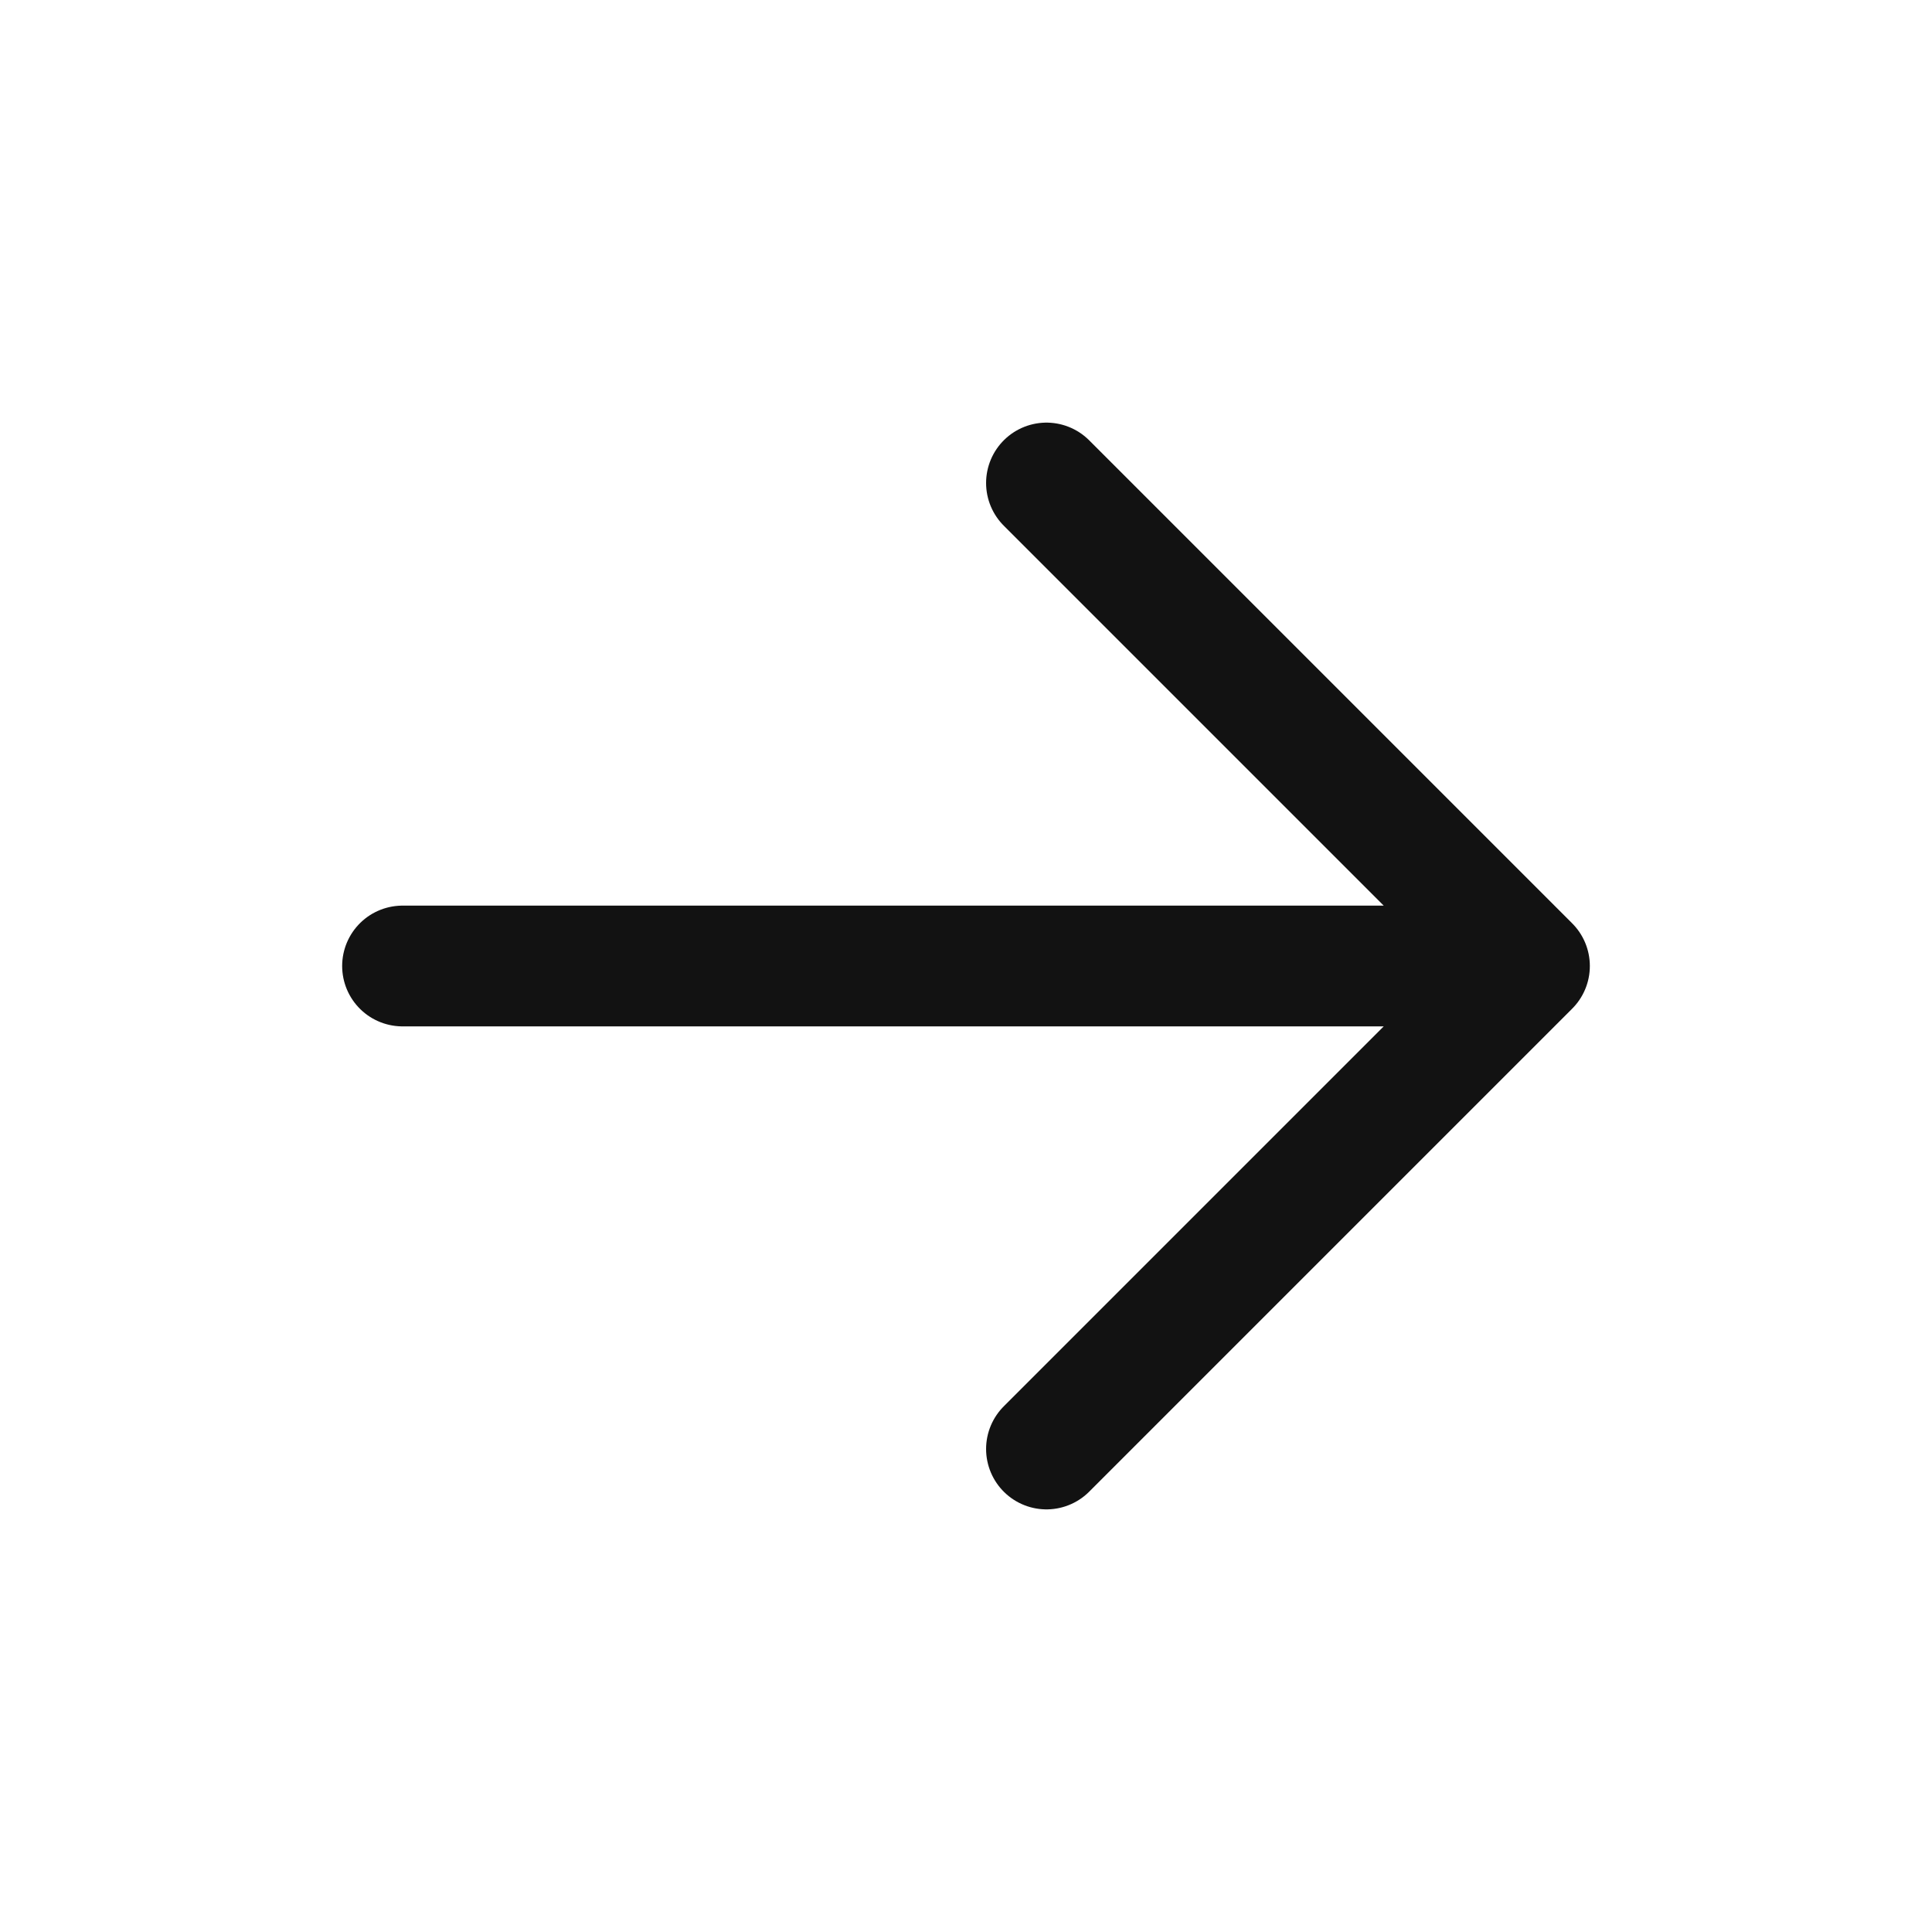
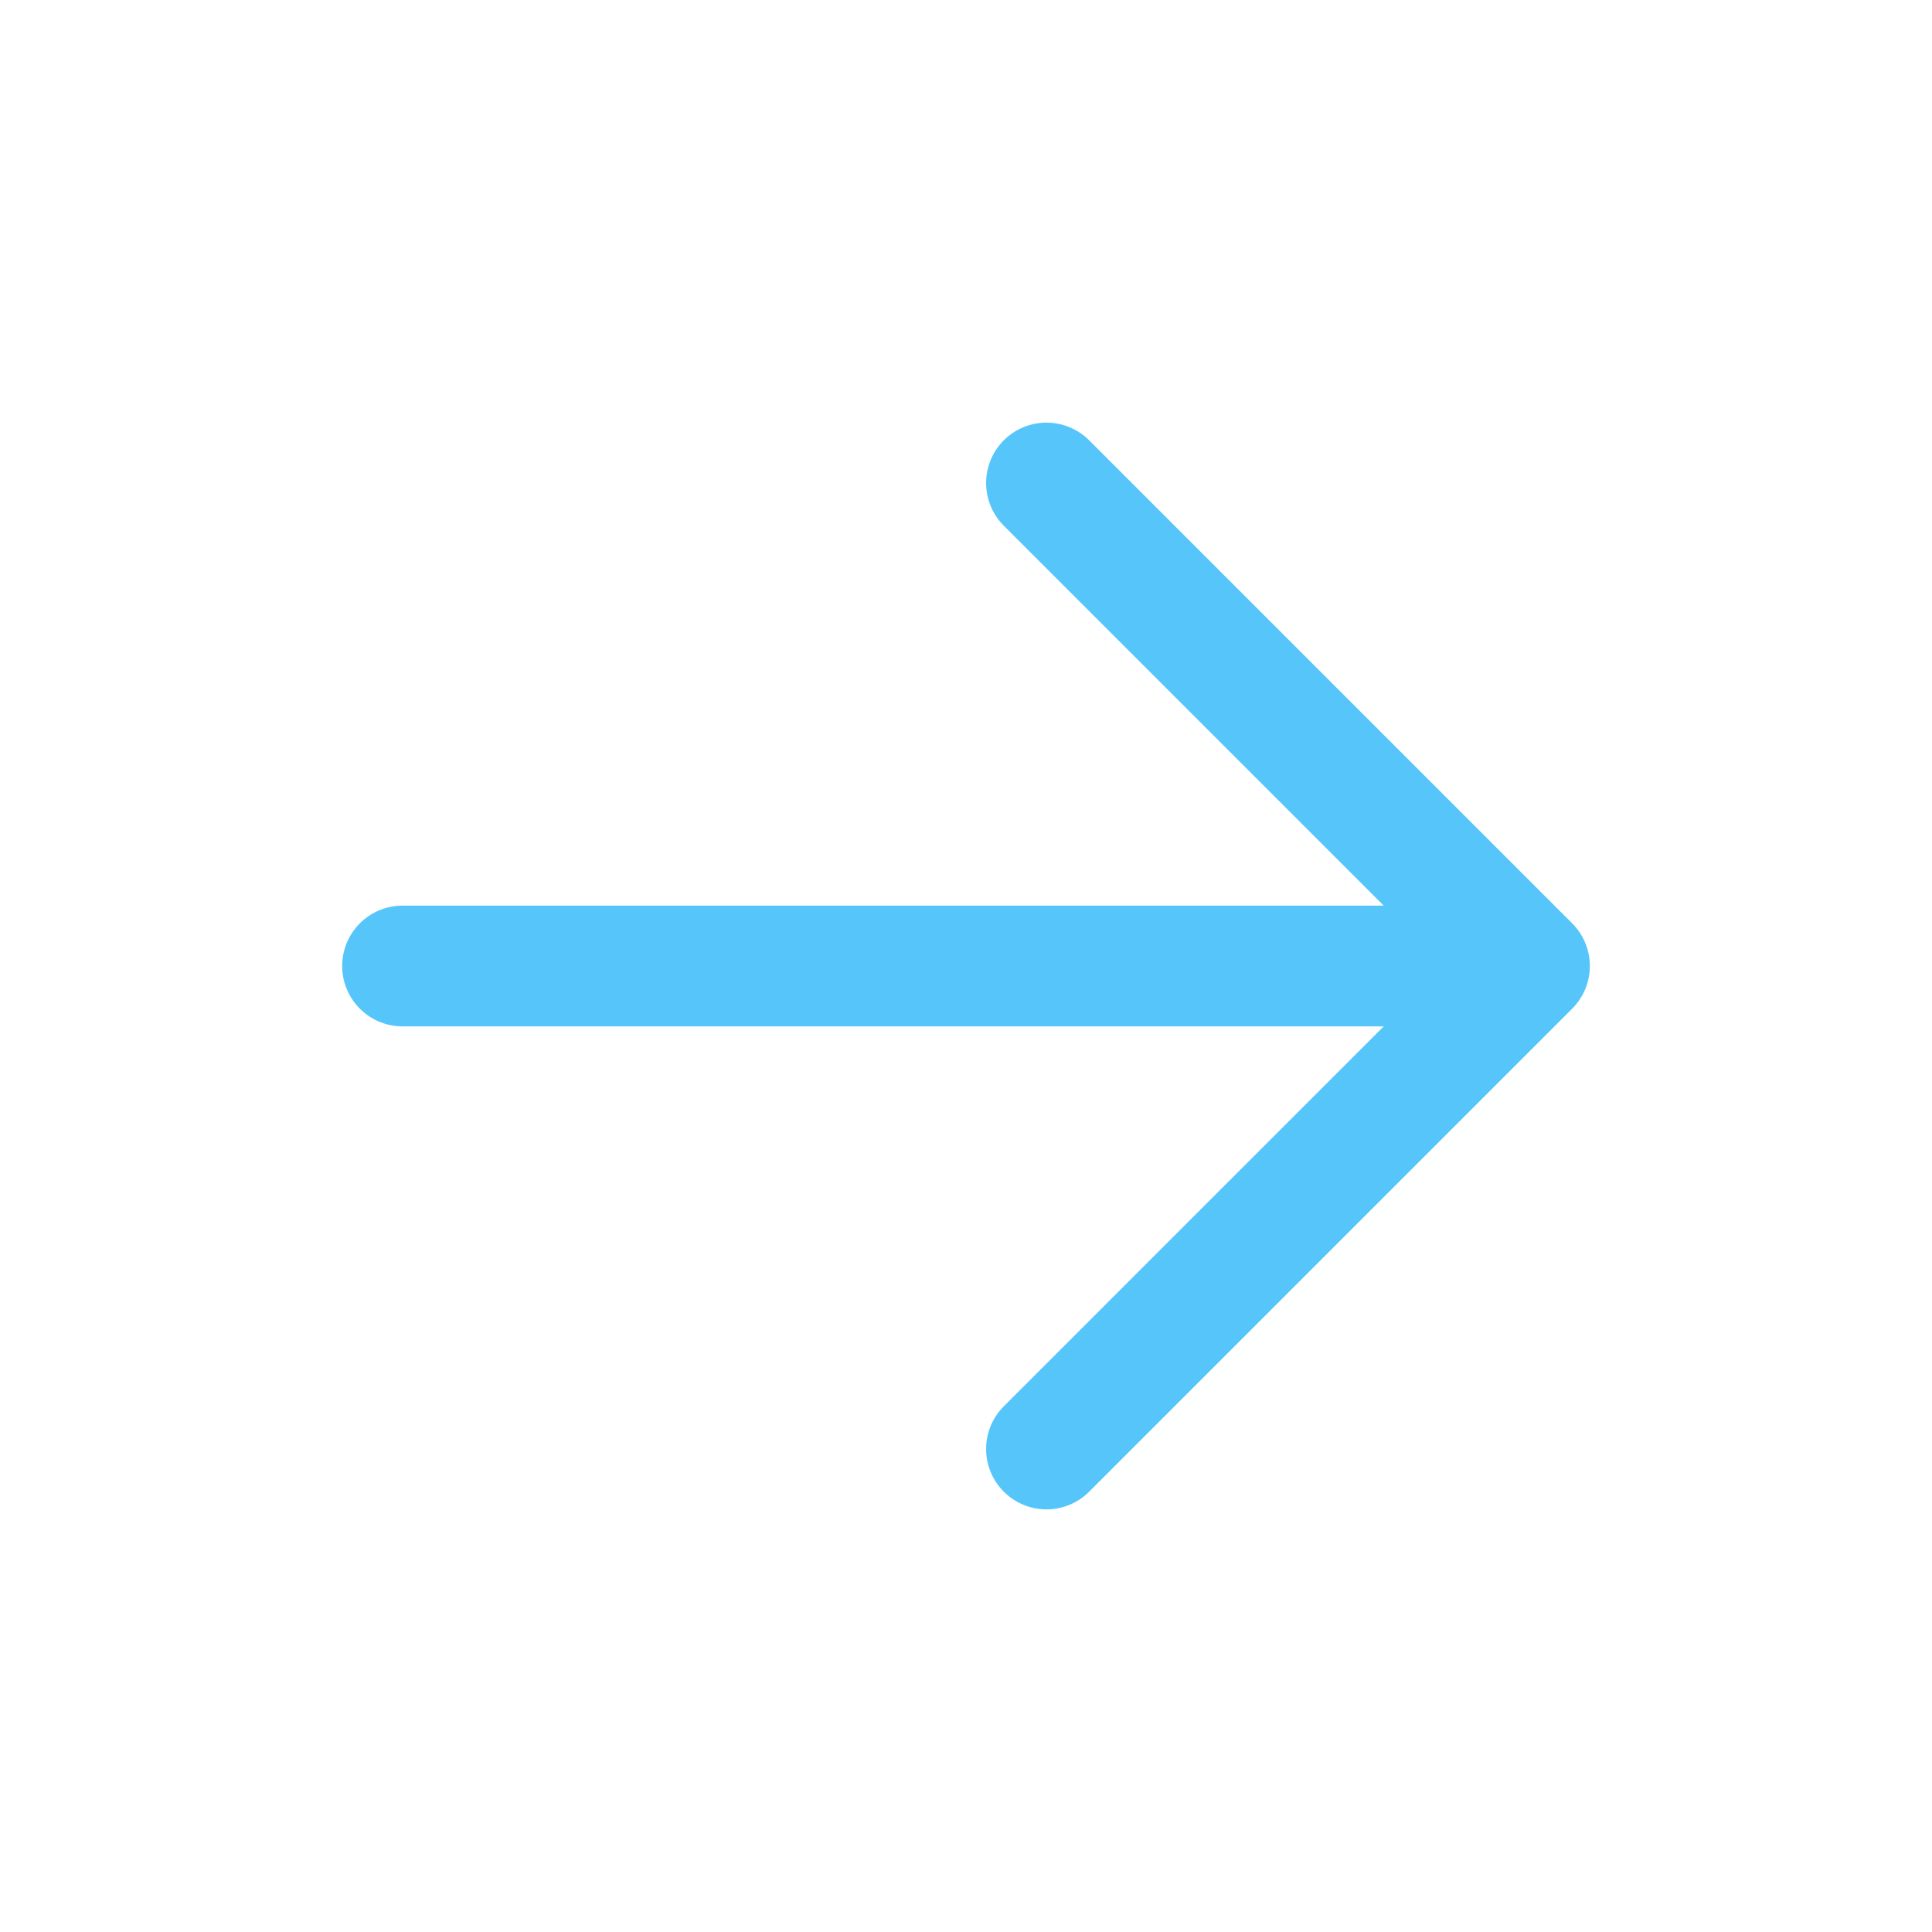
<svg xmlns="http://www.w3.org/2000/svg" width="20" height="20" fill="none">
-   <path d="M4.167 10h11.666m-5 5l5-5m-5-5l5 5" stroke="#121212" stroke-width="1.25" stroke-linecap="round" stroke-linejoin="round" />
+   <path d="M4.167 10h11.666m-5 5l5-5m-5-5l5 5" stroke="#39bcf9d9" stroke-width="1.25" stroke-linecap="round" stroke-linejoin="round" />
</svg>
